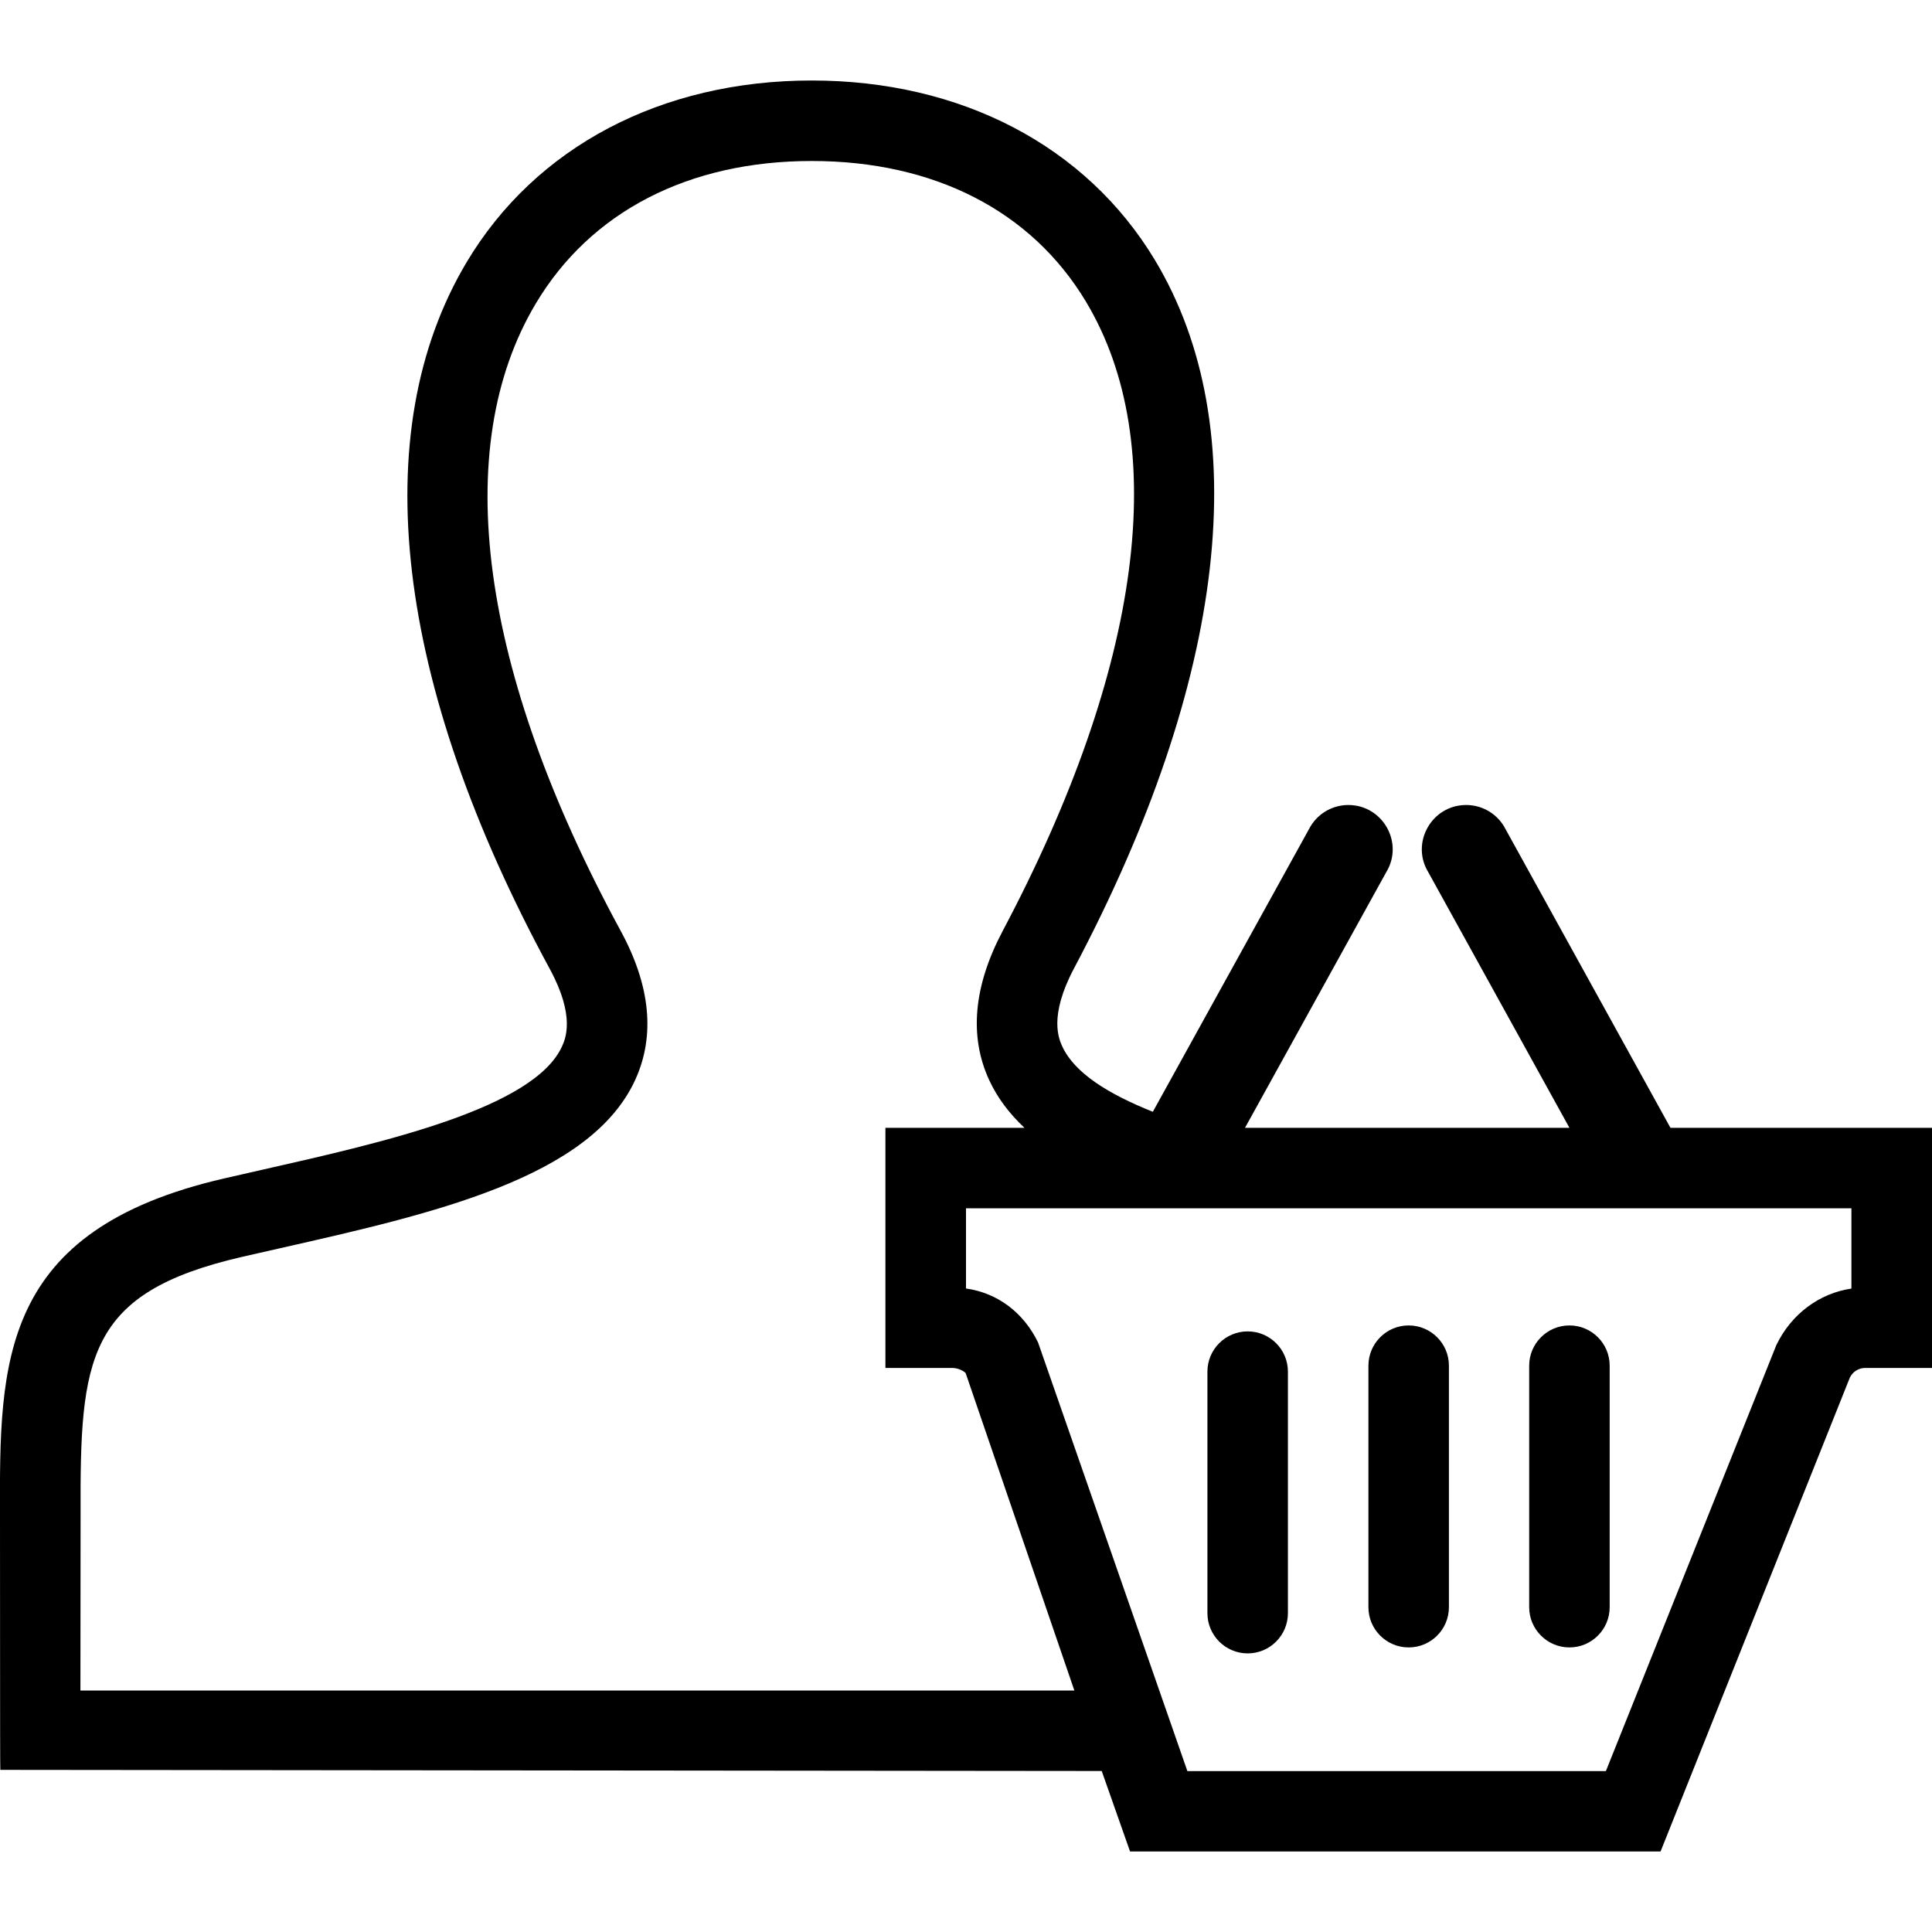
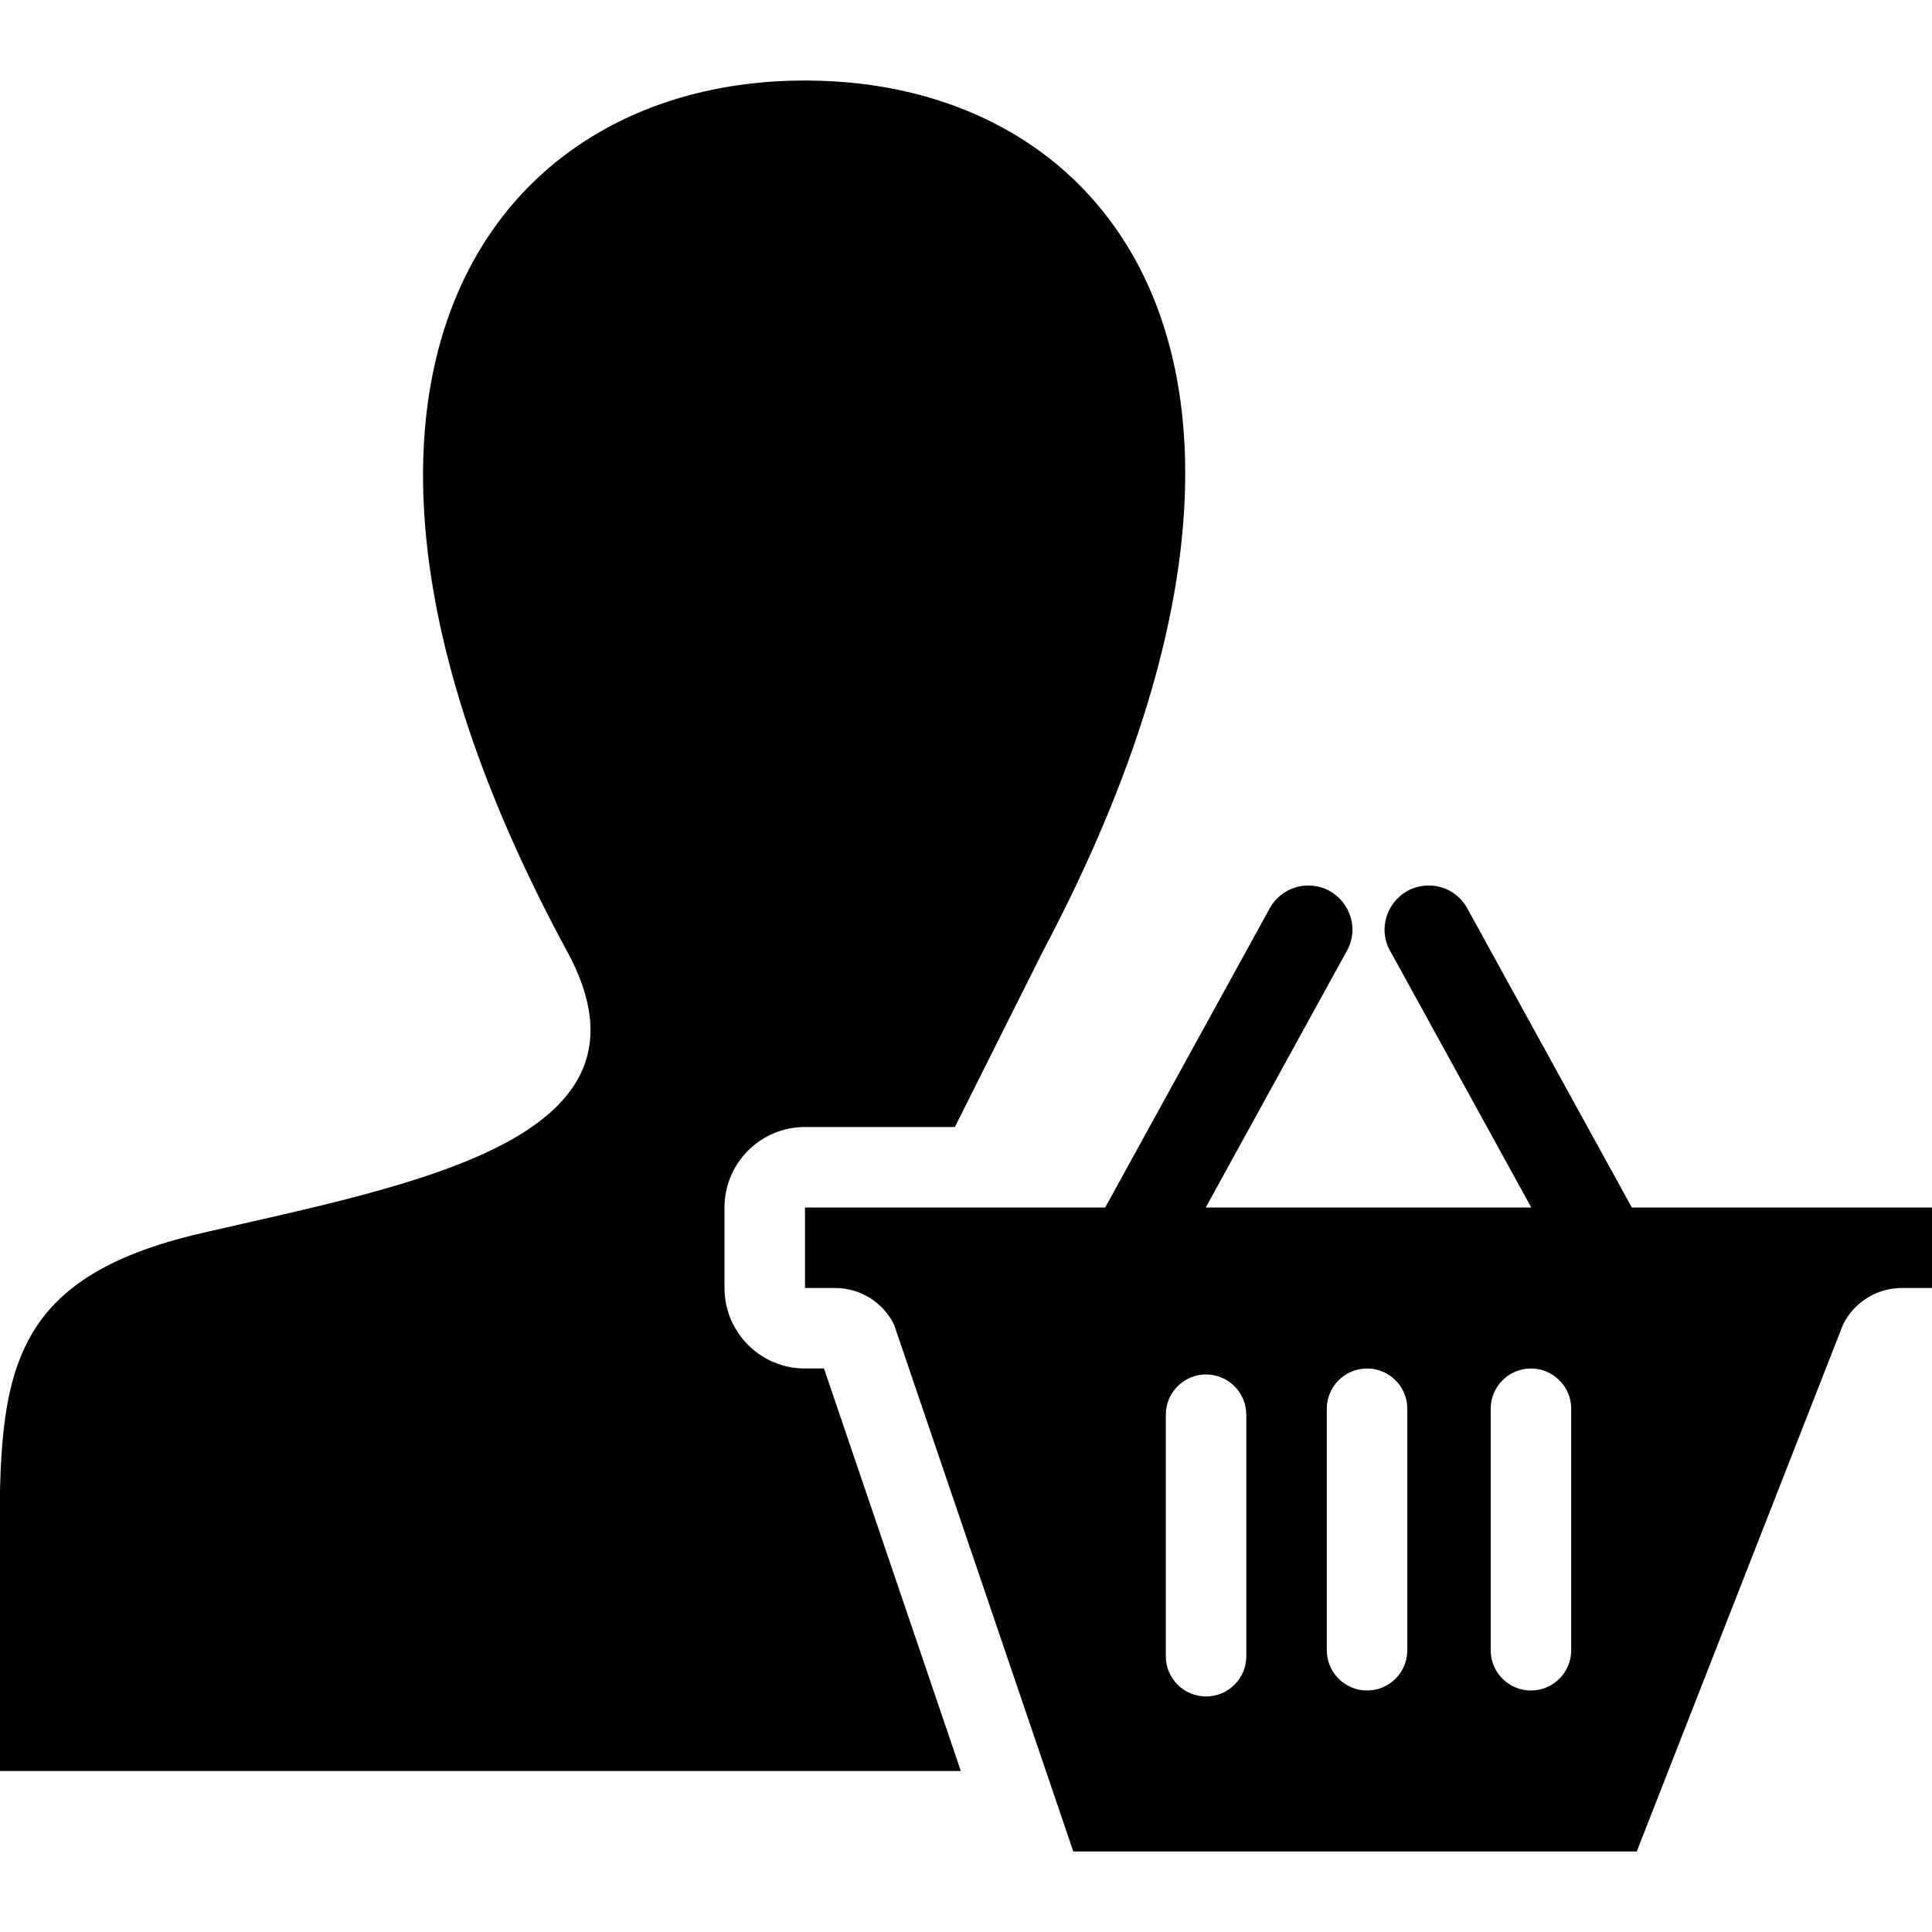
- <svg xmlns="http://www.w3.org/2000/svg" width="36" height="36" fill="currentColor" viewBox="0 0 24 24">
-   <path d="M20.628 23h-6.59l-.352-1-13.682-.014c-.005-.005-.002-2.925-.004-3.165-.006-1.898-.012-3.538 2.784-4.182l.474-.108c1.504-.34 3.374-.762 3.724-1.533.041-.092.168-.371-.152-.961-1.926-3.548-2.293-6.665-1.035-8.777.856-1.436 2.42-2.26 4.289-2.26 1.854 0 3.407.812 4.26 2.226 1.258 2.086.901 5.214-1.004 8.807-.314.594-.186.873-.144.966.151.329.571.591 1.125.812l1.96-3.548c.106-.172.286-.263.469-.263.428 0 .694.471.469.837l-1.753 3.173h4.03l-1.752-3.173c-.225-.366.041-.837.469-.837.183 0 .363.091.469.263l2.069 3.747h3.249v2.983h-.828c-.083 0-.156.046-.192.119l-2.352 5.888zm2.371-7.99h-10.999v.996c.396.056.716.302.895.67l1.855 5.325h5.199l2.117-5.291c.188-.391.539-.645.933-.703v-.997zm-10.273-1c-.186-.175-.336-.371-.439-.595-.25-.544-.193-1.166.168-1.849 1.734-3.272 2.101-6.05 1.032-7.824-.677-1.124-1.885-1.742-3.403-1.742-1.53 0-2.748.629-3.429 1.772-1.071 1.797-.697 4.563 1.054 7.789.371.681.432 1.303.184 1.849-.555 1.223-2.517 1.667-4.414 2.096l-.471.107c-1.94.447-2.014 1.256-2.007 3.204l-.002 2.183h12.347l-1.35-3.942c-.013-.019-.086-.065-.168-.065h-.829v-2.983h1.727zm3.273 3.029c0-.276-.224-.5-.5-.5s-.5.224-.5.5v3c0 .276.224.5.5.5s.5-.224.5-.5v-3zm2-.074c0-.276-.224-.5-.5-.5s-.5.224-.5.5v3c0 .276.224.5.5.5s.5-.224.5-.5v-3zm1.997 0c0-.276-.224-.5-.5-.5-.275 0-.5.224-.5.5v3c0 .276.225.5.5.5.276 0 .5-.224.5-.5v-3z" />
+ <svg xmlns="http://www.w3.org/2000/svg" width="24" height="24" fill-rule="evenodd" clip-rule="evenodd">
+   <path fill="currentColor" d="M20.332 23h-6.999l-2.226-6.543c-.136-.279-.42-.457-.732-.457h-.375v-1h3.729l2.056-3.738c.106-.171.285-.262.467-.262.426 0 .691.469.467.834l-1.741 3.166h4.044l-1.741-3.166c-.224-.365.041-.834.467-.834.182 0 .361.091.467.262l2.056 3.738h3.729v1h-.374c-.312 0-.597.178-.733.459l-2.561 6.541zm-8.396-1h-11.936c0-.277-.002-2.552-.004-2.803-.008-2.111.083-3.319 2.514-3.88 2.663-.614 5.801-1.165 4.537-3.495-3.744-6.906-1.067-10.822 2.954-10.822 3.942 0 6.686 3.771 2.952 10.822l-1.091 2.178h-1.862c-.552 0-1 .448-1 1v1c0 .552.448 1 1 1h.236l1.7 5zm3.546-4.426c0-.276-.224-.5-.5-.5s-.5.224-.5.5v3c0 .276.224.5.5.5s.5-.224.5-.5v-3zm2-.074c0-.276-.224-.5-.5-.5s-.5.224-.5.5v3c0 .276.224.5.5.5s.5-.224.5-.5v-3zm2.036 0c0-.276-.224-.5-.5-.5s-.5.224-.5.5v3c0 .276.224.5.5.5s.5-.224.5-.5v-3z" />
</svg>
